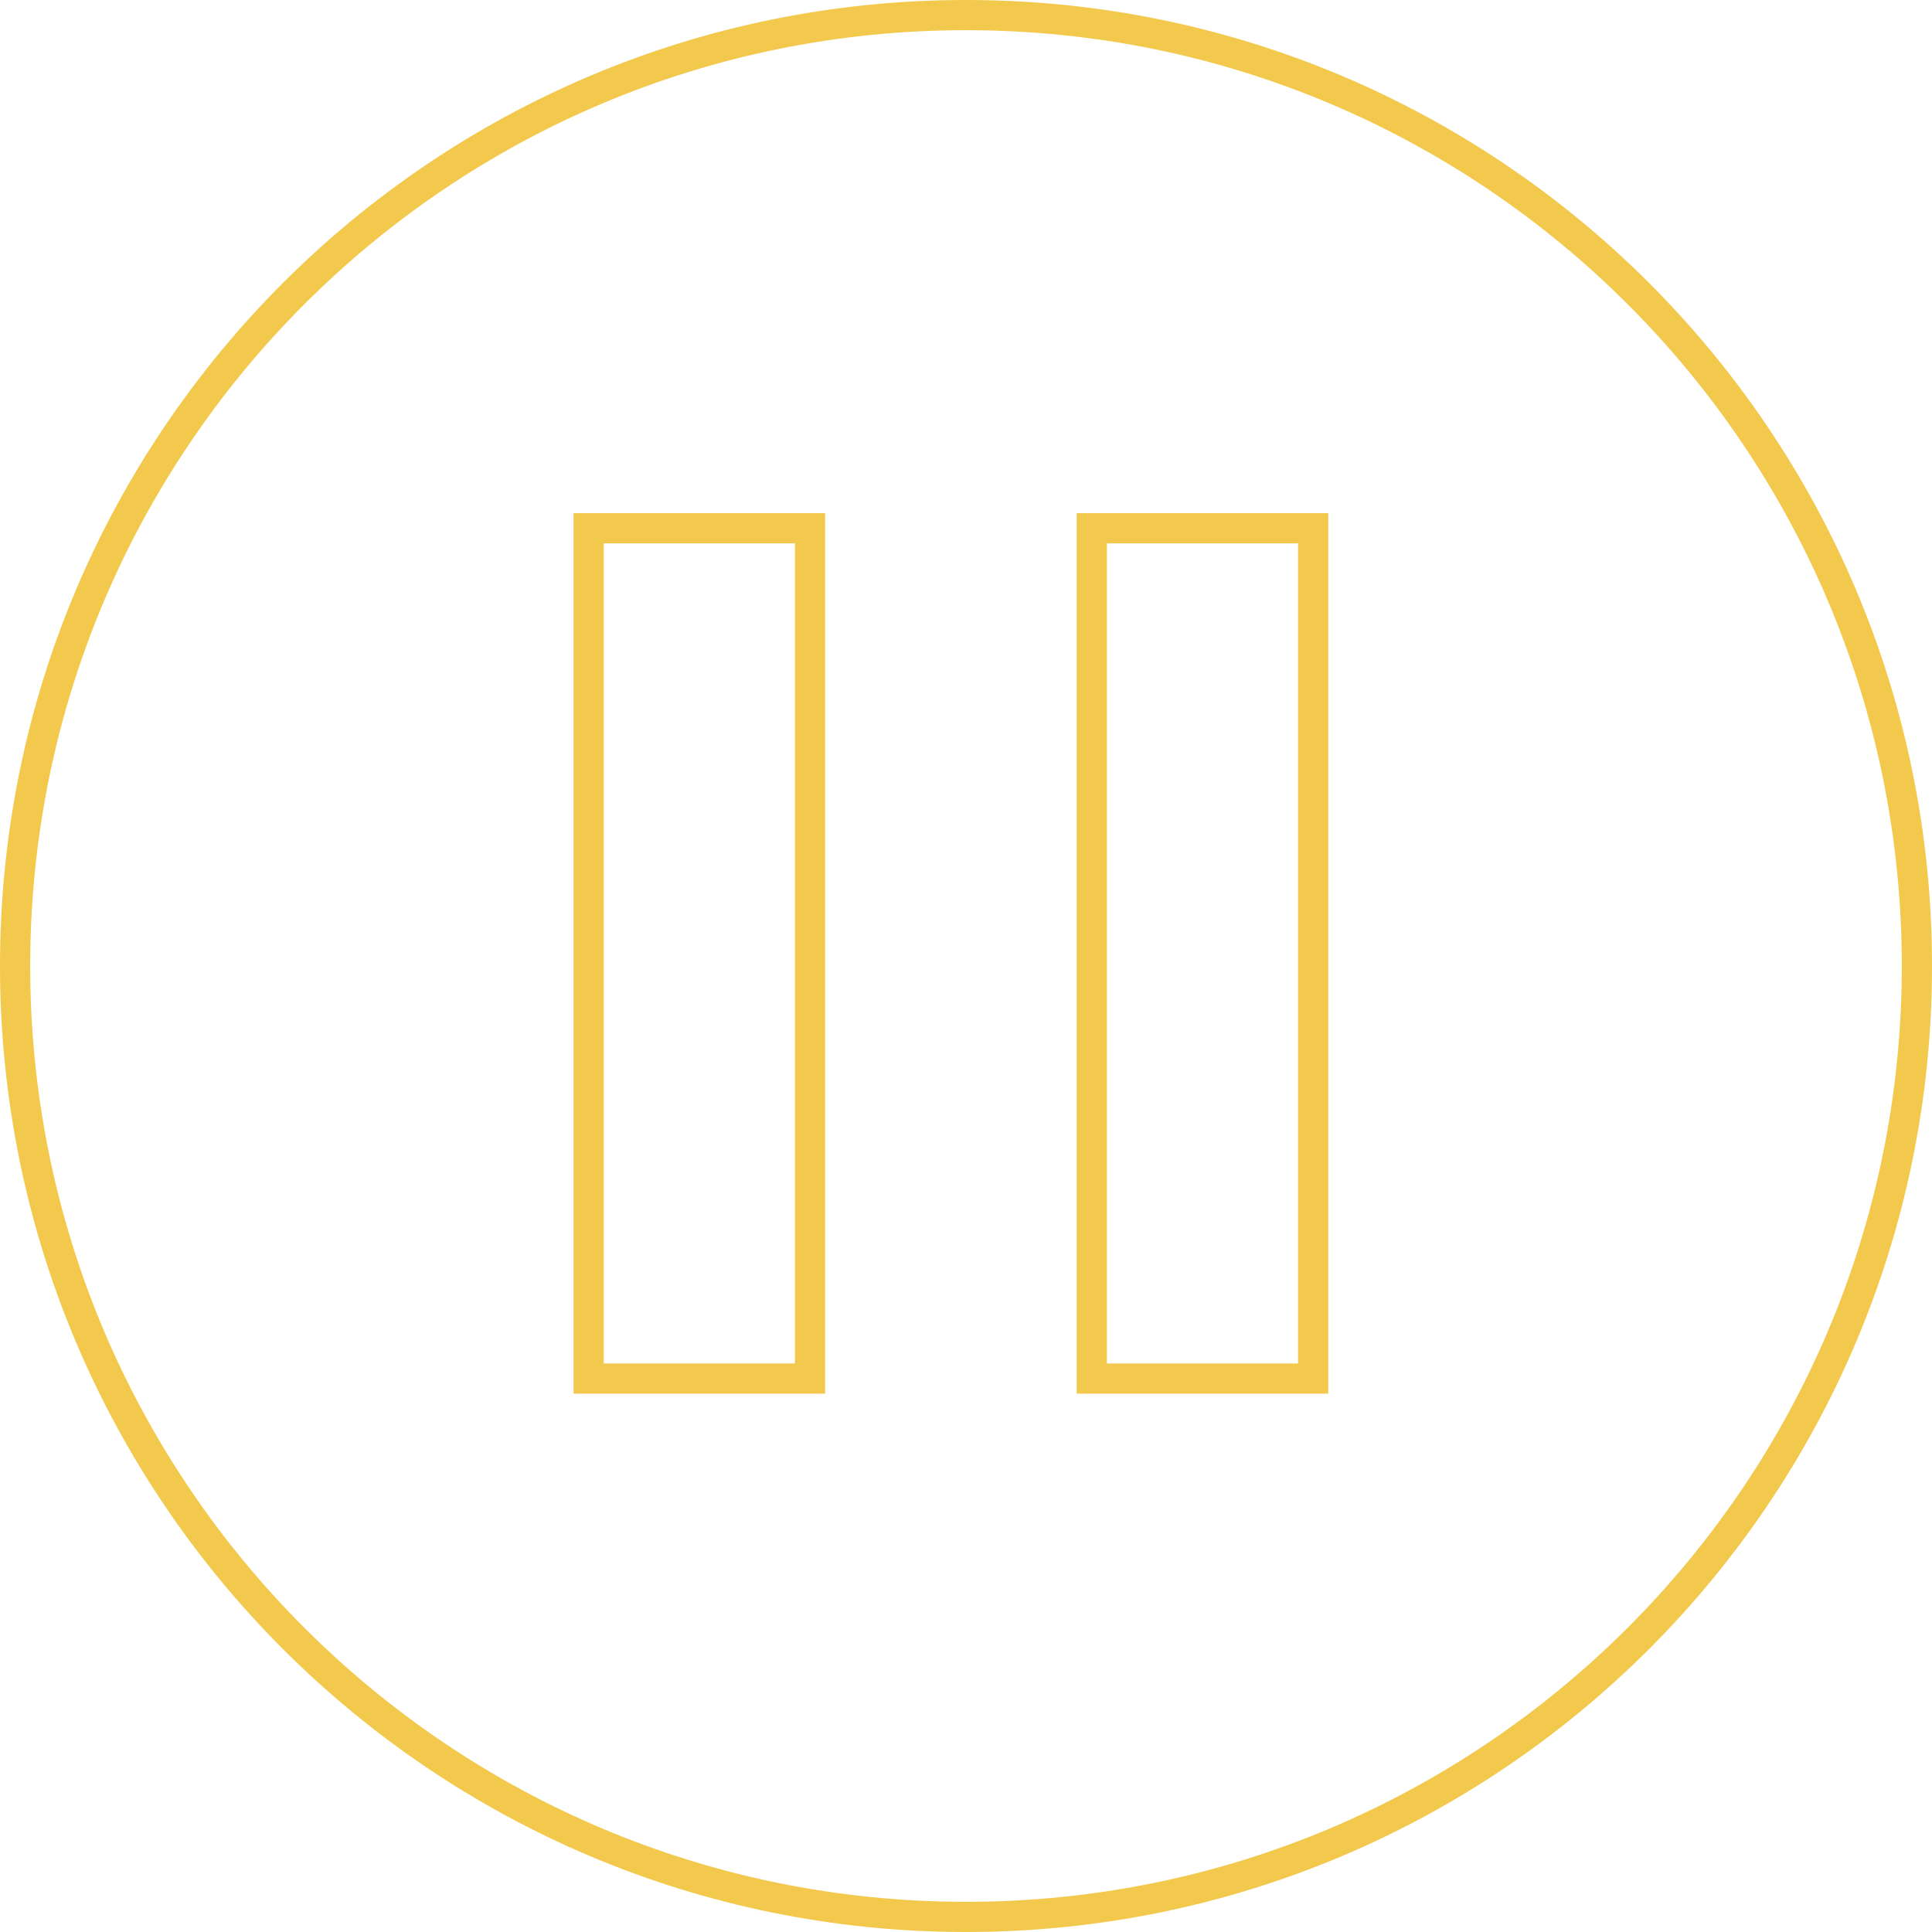
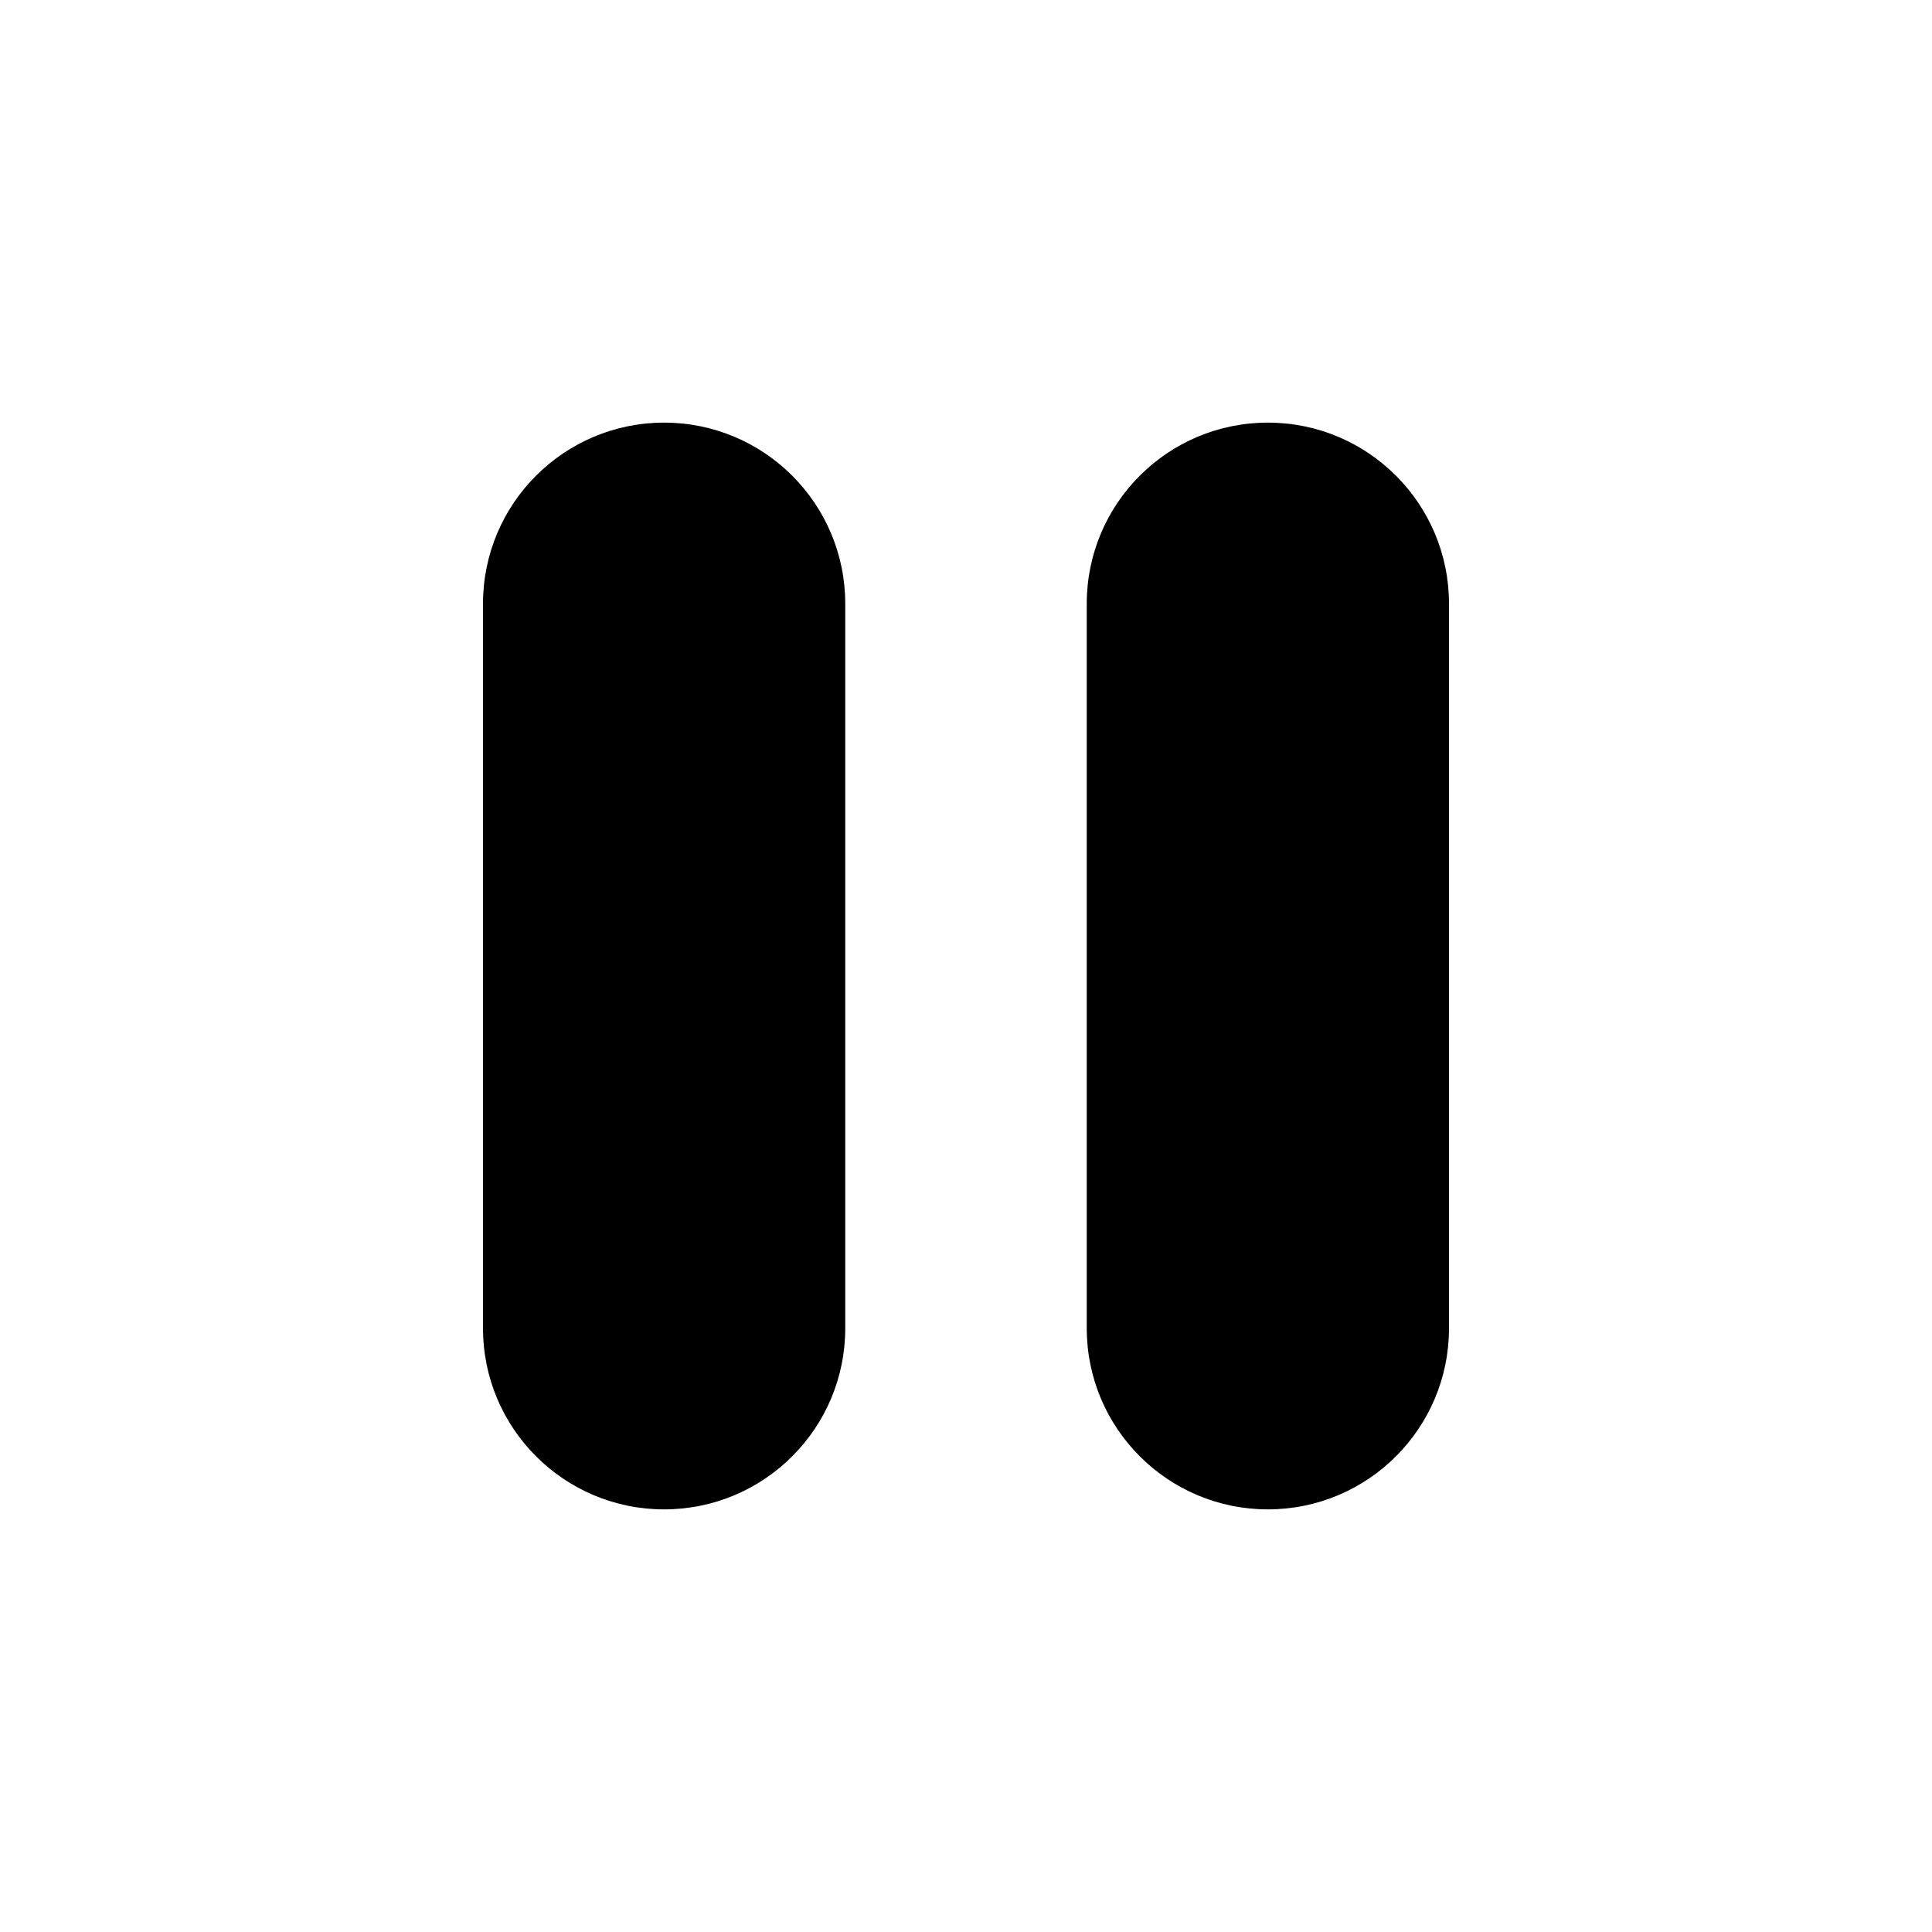
- <svg xmlns="http://www.w3.org/2000/svg" width="64" height="64" viewBox="0 0 64 64" fill="none">
-   <circle cx="32" cy="32" r="31.5" stroke="#F2C94C" />
-   <path d="M43.5 17.5V45.667H36.167V17.5H43.5ZM26.833 17.5V45.667H19.5V17.5H26.833Z" stroke="#F2C94C" />
+ <svg xmlns="http://www.w3.org/2000/svg" width="1em" height="1em" preserveAspectRatio="xMidYMid meet" viewBox="0 0 16 16" style="-ms-transform: rotate(360deg); -webkit-transform: rotate(360deg); transform: rotate(360deg);">
+   <path fill="currentColor" d="M5.5 3.5A1.5 1.5 0 0 1 7 5v6a1.5 1.5 0 0 1-3 0V5a1.5 1.5 0 0 1 1.5-1.5zm5 0A1.5 1.5 0 0 1 12 5v6a1.5 1.5 0 0 1-3 0V5a1.5 1.5 0 0 1 1.5-1.5z" />
</svg>
